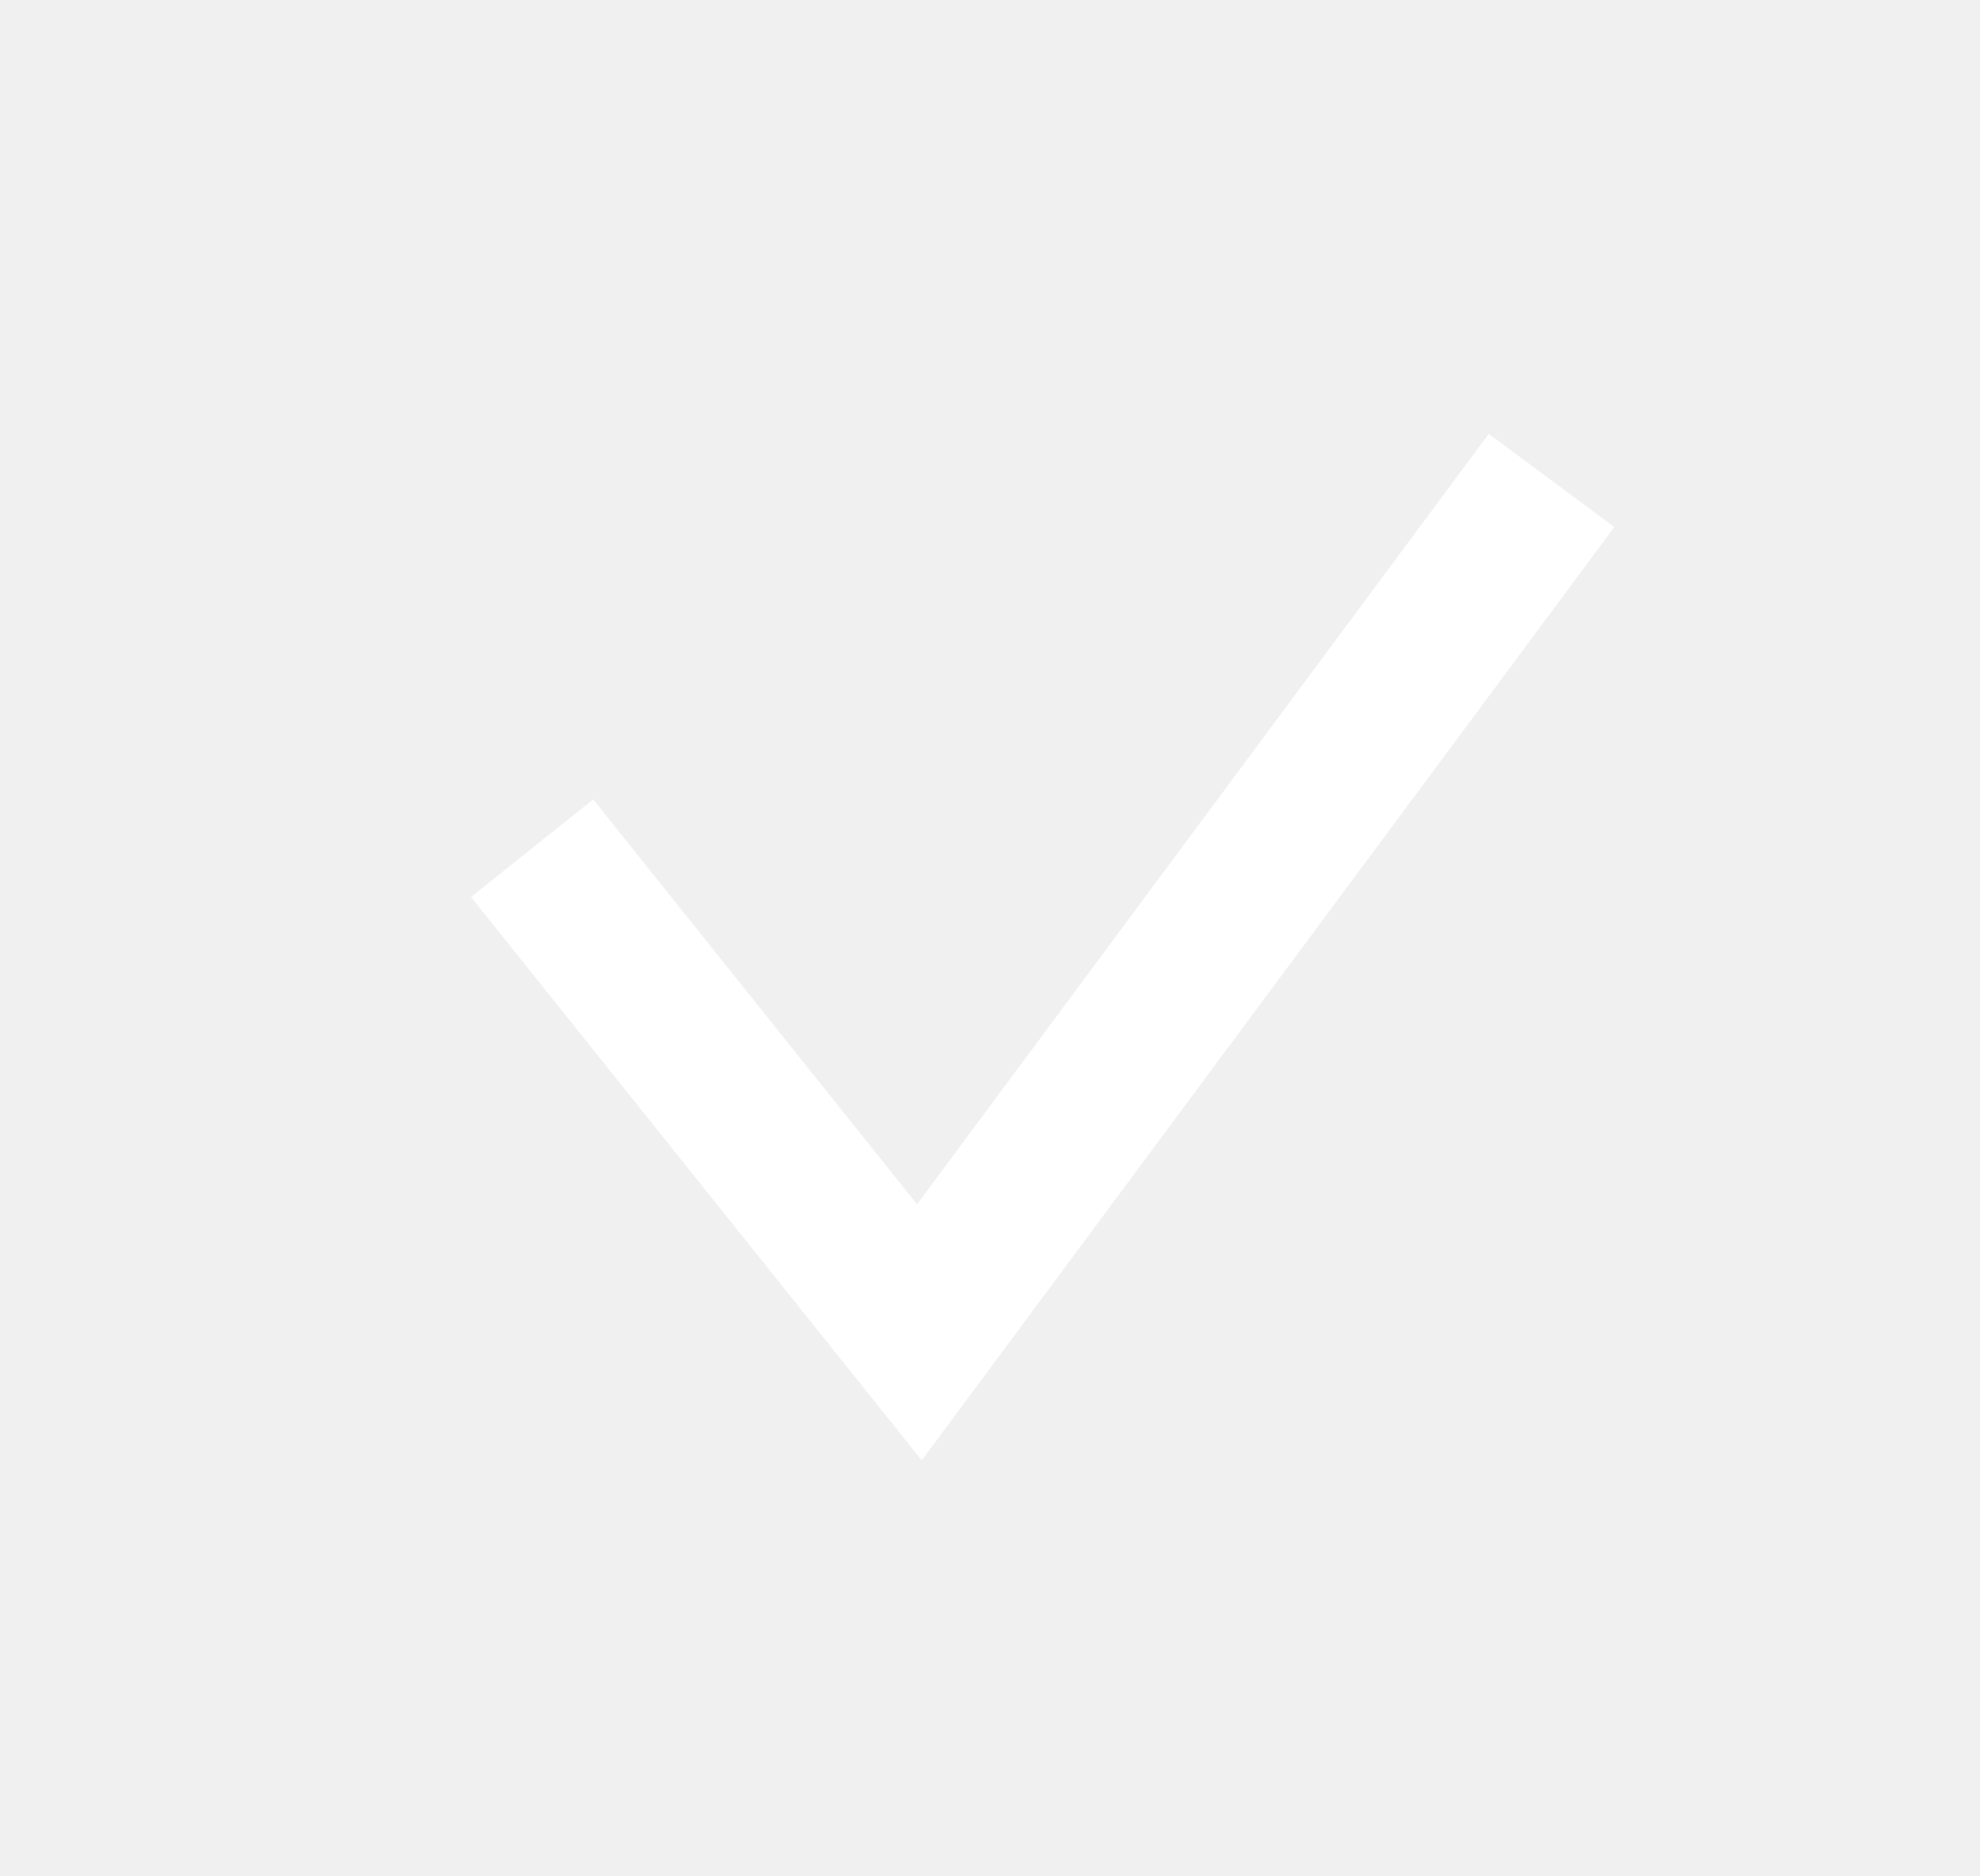
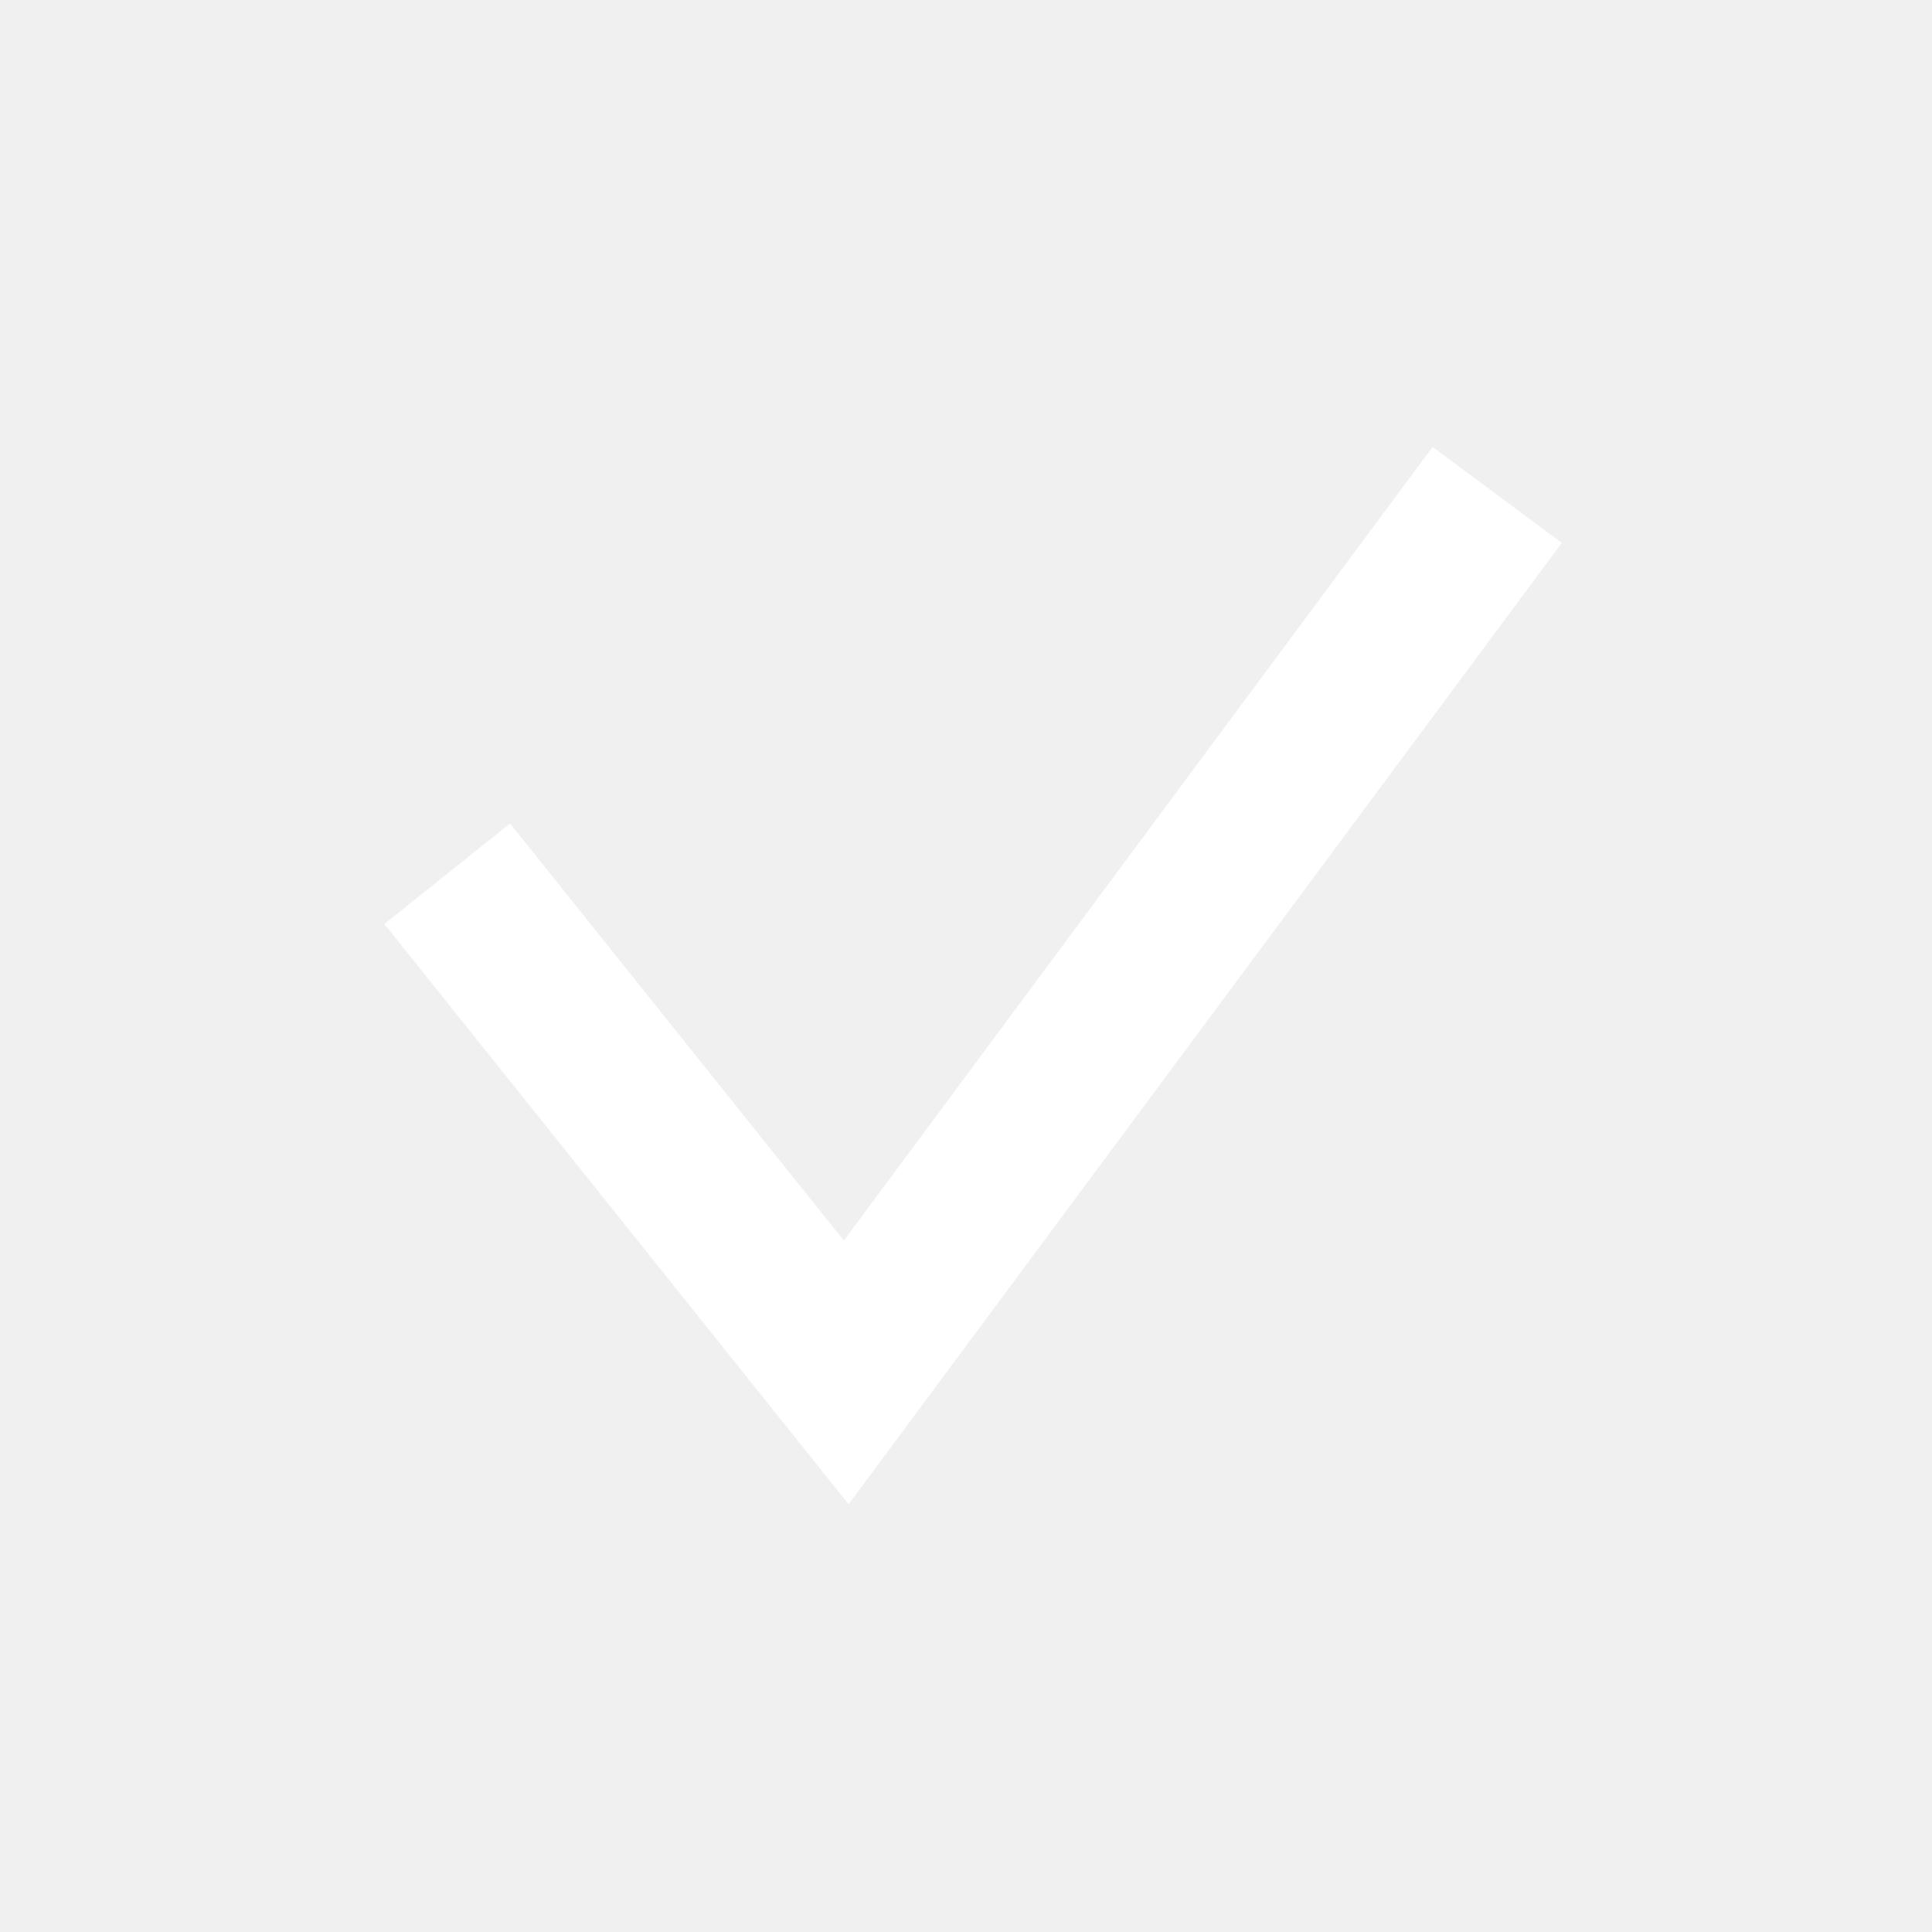
- <svg xmlns="http://www.w3.org/2000/svg" width="19" height="18" viewBox="0 0 19 18">
+ <svg xmlns="http://www.w3.org/2000/svg" width="18" height="18" viewBox="0 0 18 18">
  <g fill="none" fill-rule="evenodd">
-     <path fill="#FFF" fill-rule="nonzero" d="M14.286 4.164l1.205.894-6.646 8.957L4.52 8.609l1.172-.937L8.8 11.558z" />
+     <path fill="#FFFFFF" fill-rule="nonzero" d="M13.347 4.164l1.204.894-6.645 8.957-4.325-5.406 1.171-.937 3.11 3.886z" />
  </g>
</svg>
